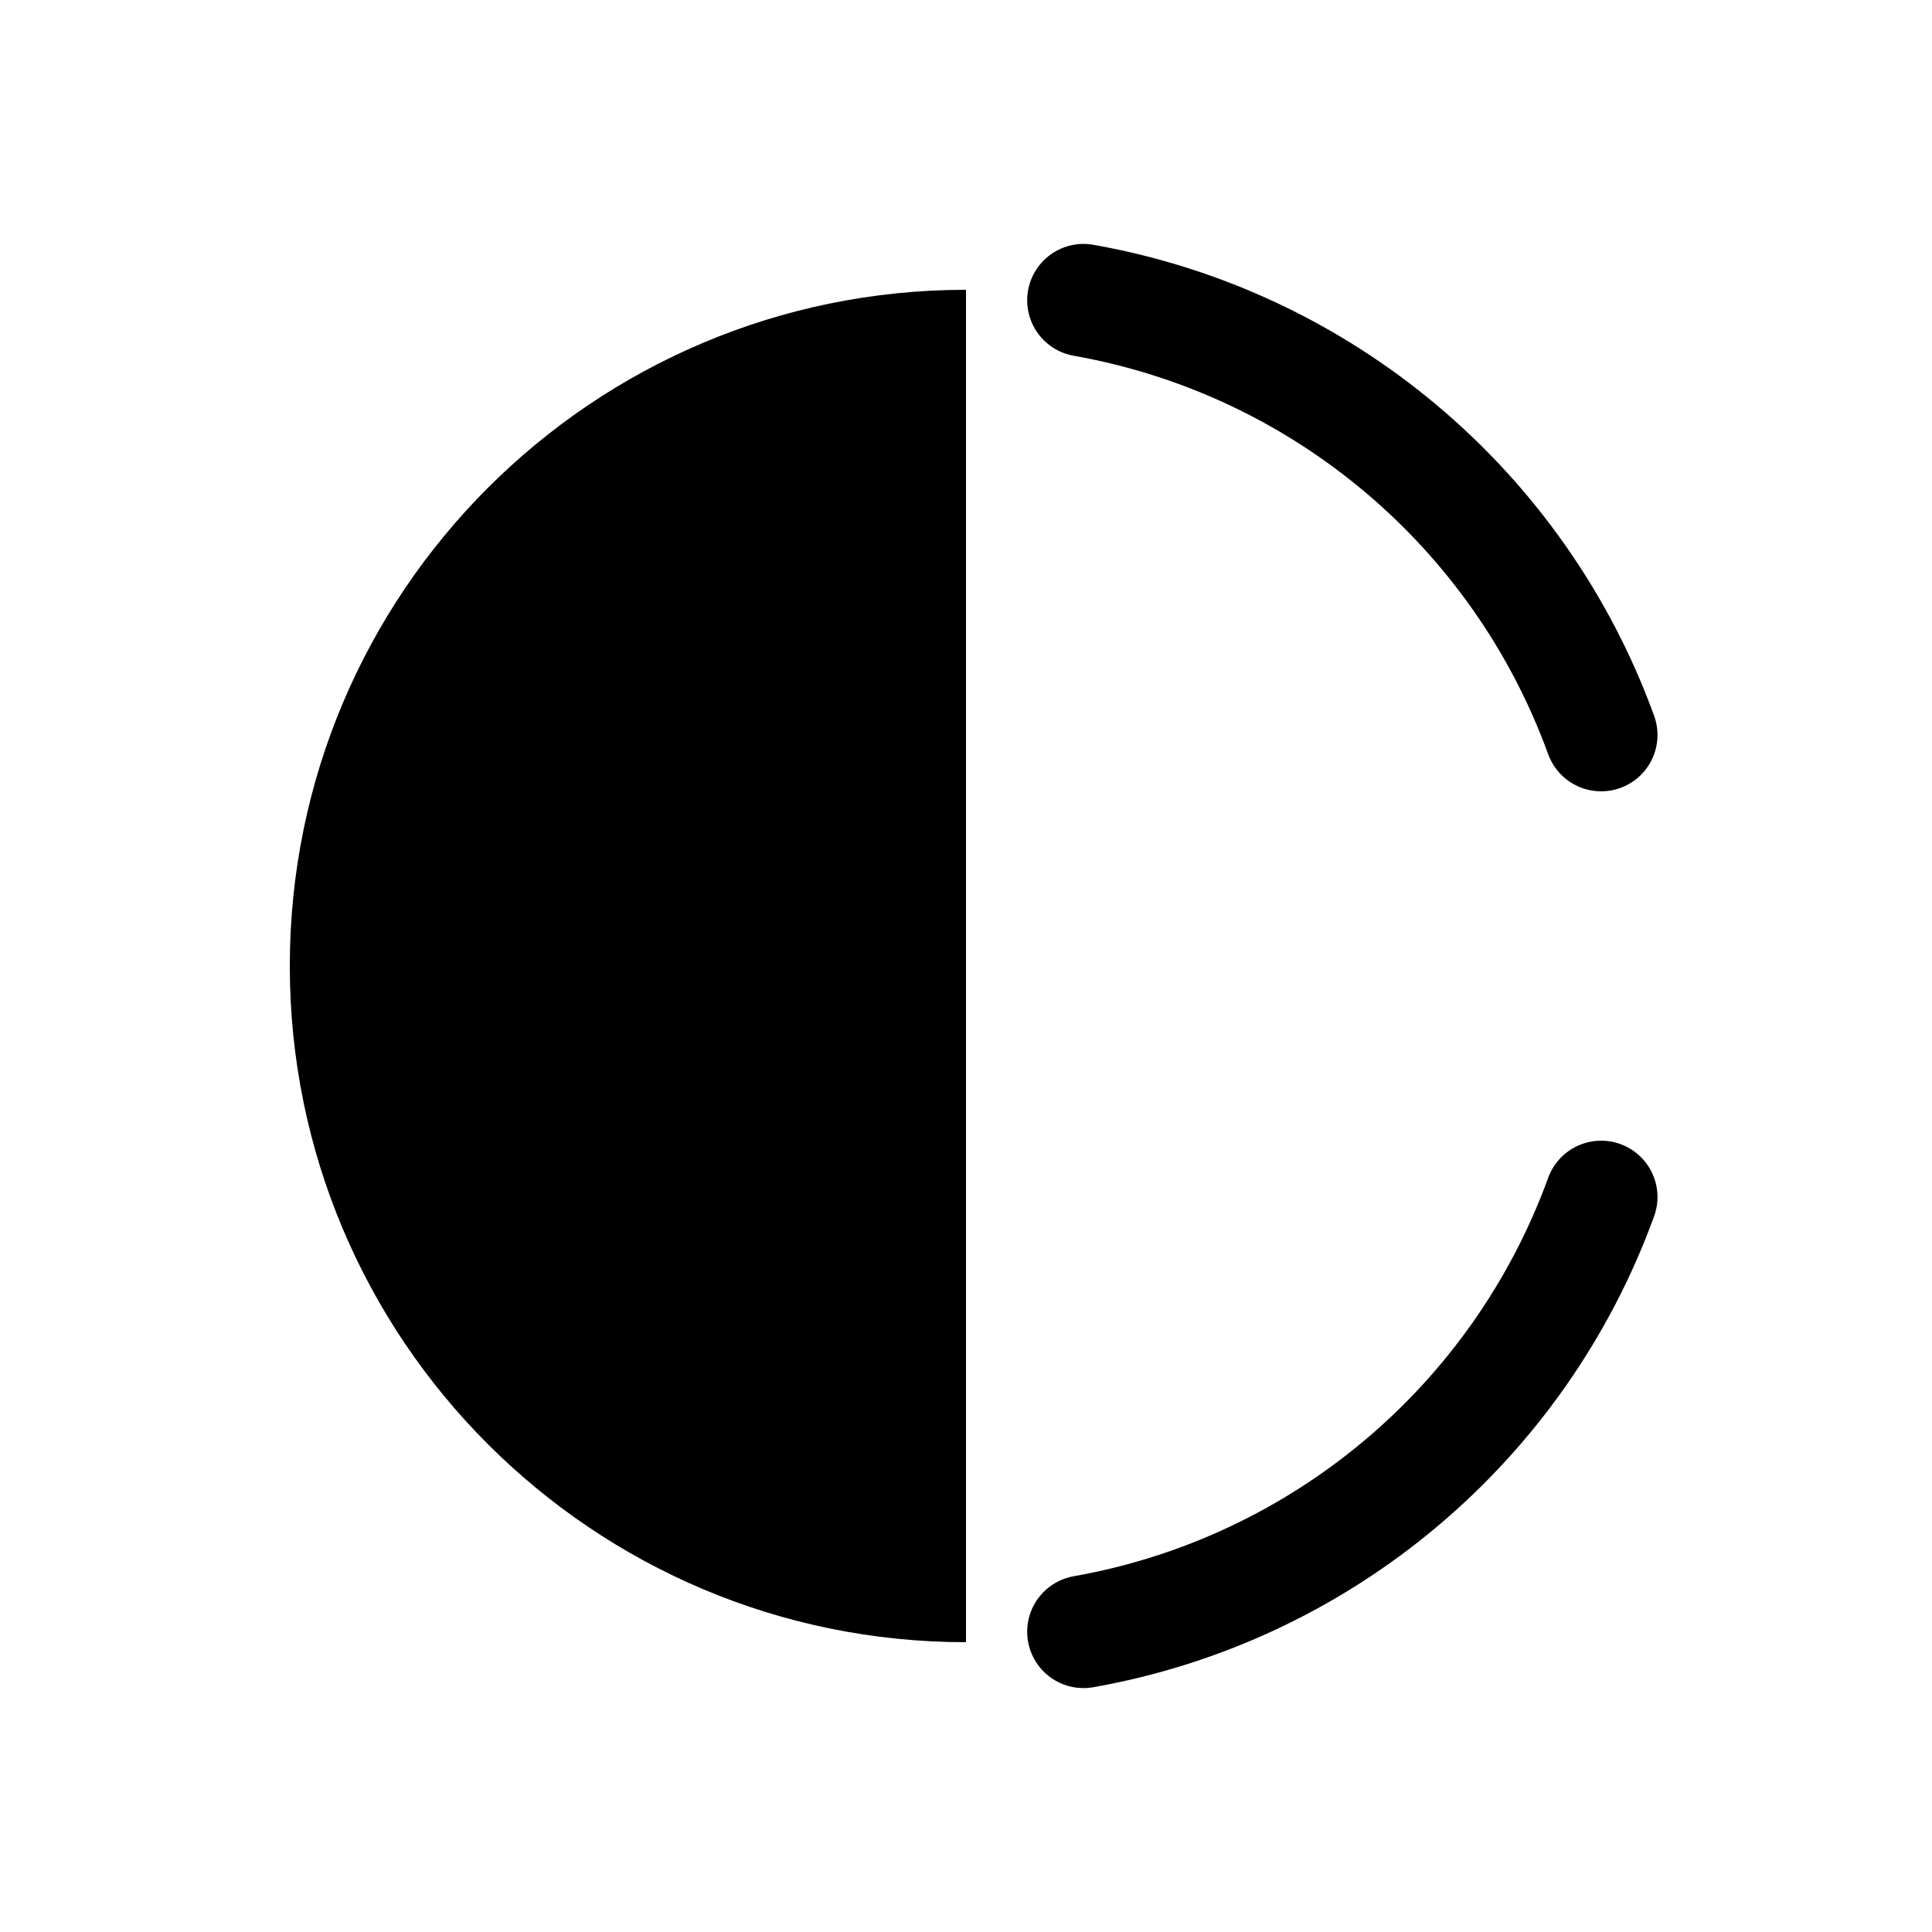
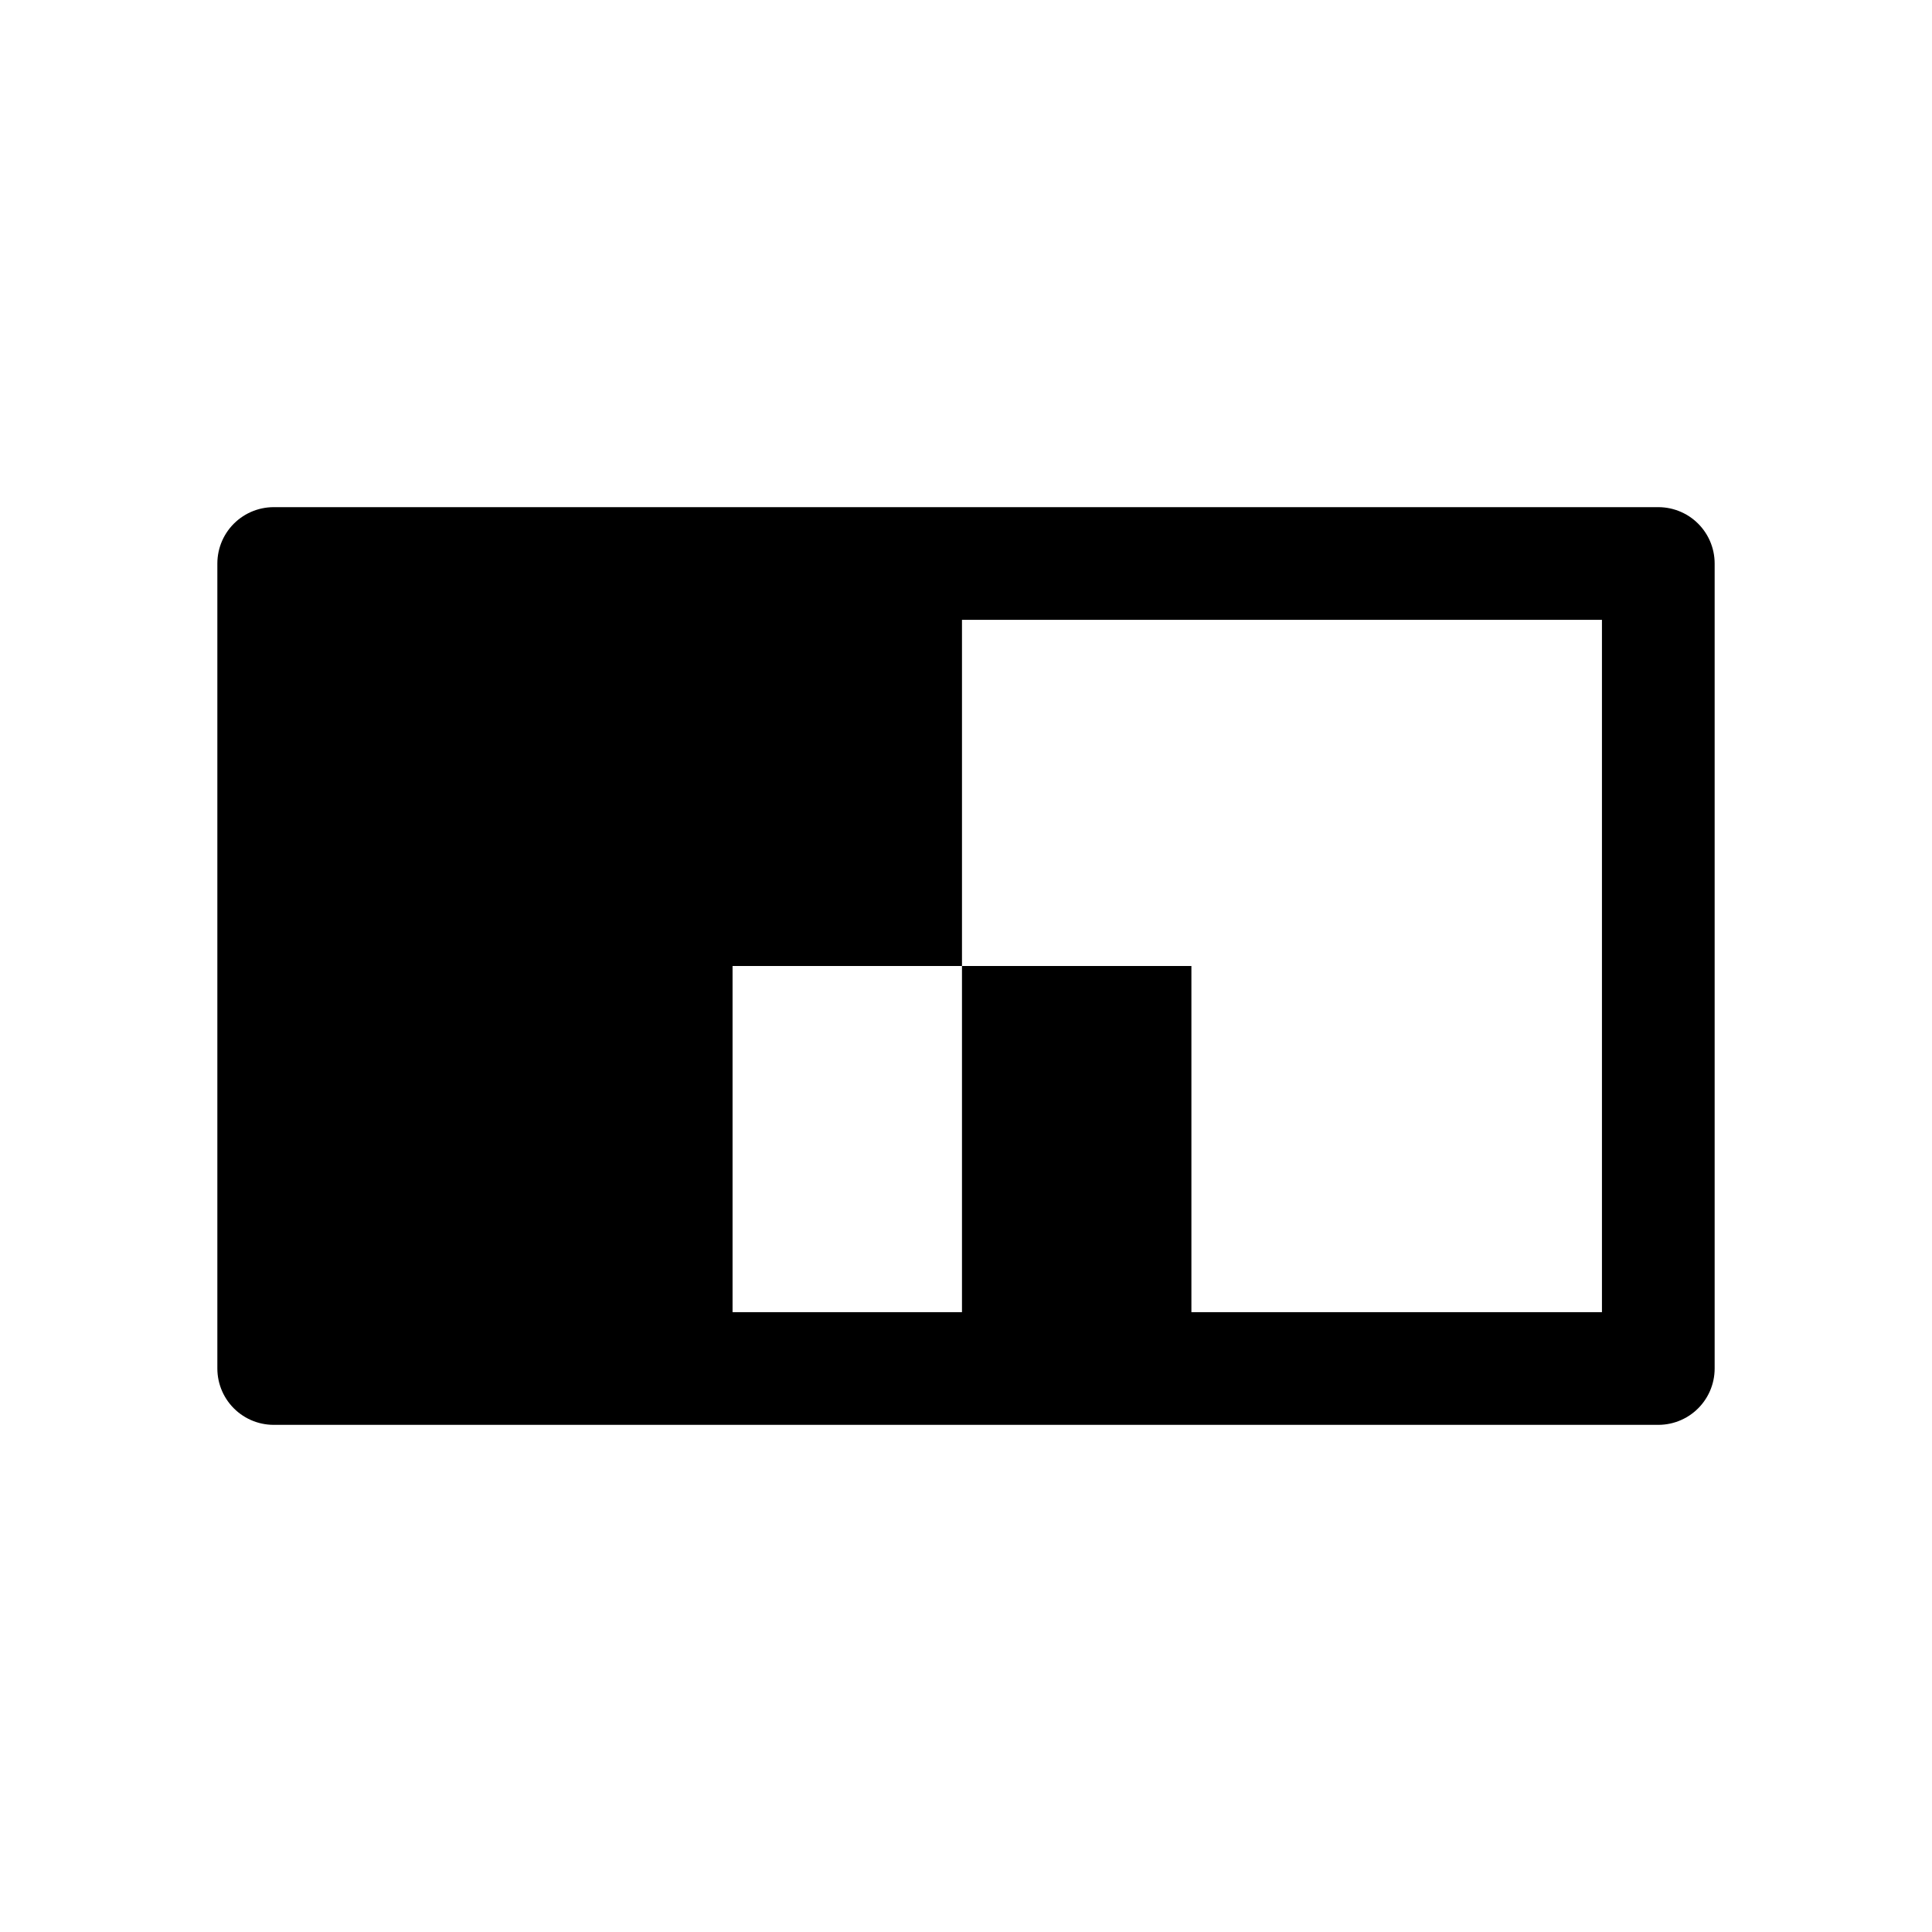
<svg xmlns="http://www.w3.org/2000/svg" viewBox="0 0 24 24" width="24" height="24" fill="none" stroke="currentColor" stroke-width="1.4" stroke-linecap="round" stroke-linejoin="round">
-   <path d="M13.46,3.73A8.4,8.4 0 0,1 19.89,9.13 M19.89,14.87A8.4,8.4 0 0,1 13.46,20.27" />
-   <path d="M12,12L12,20.4A8.4,8.4 0 0,1 12,3.6Z" fill="currentColor" stroke="none" />
+   <path d="M3.4,7L20.6,7L20.6,17L3.4,17Z" />
+   <path d="M3.4,7L9.1,7L9.1,17L3.4,17Z M9.1,7L11.95,7L11.95,12L9.1,12Z M11.95,12L14.8,12L14.8,17L11.95,17Z" fill="currentColor" stroke="none" />
</svg>
